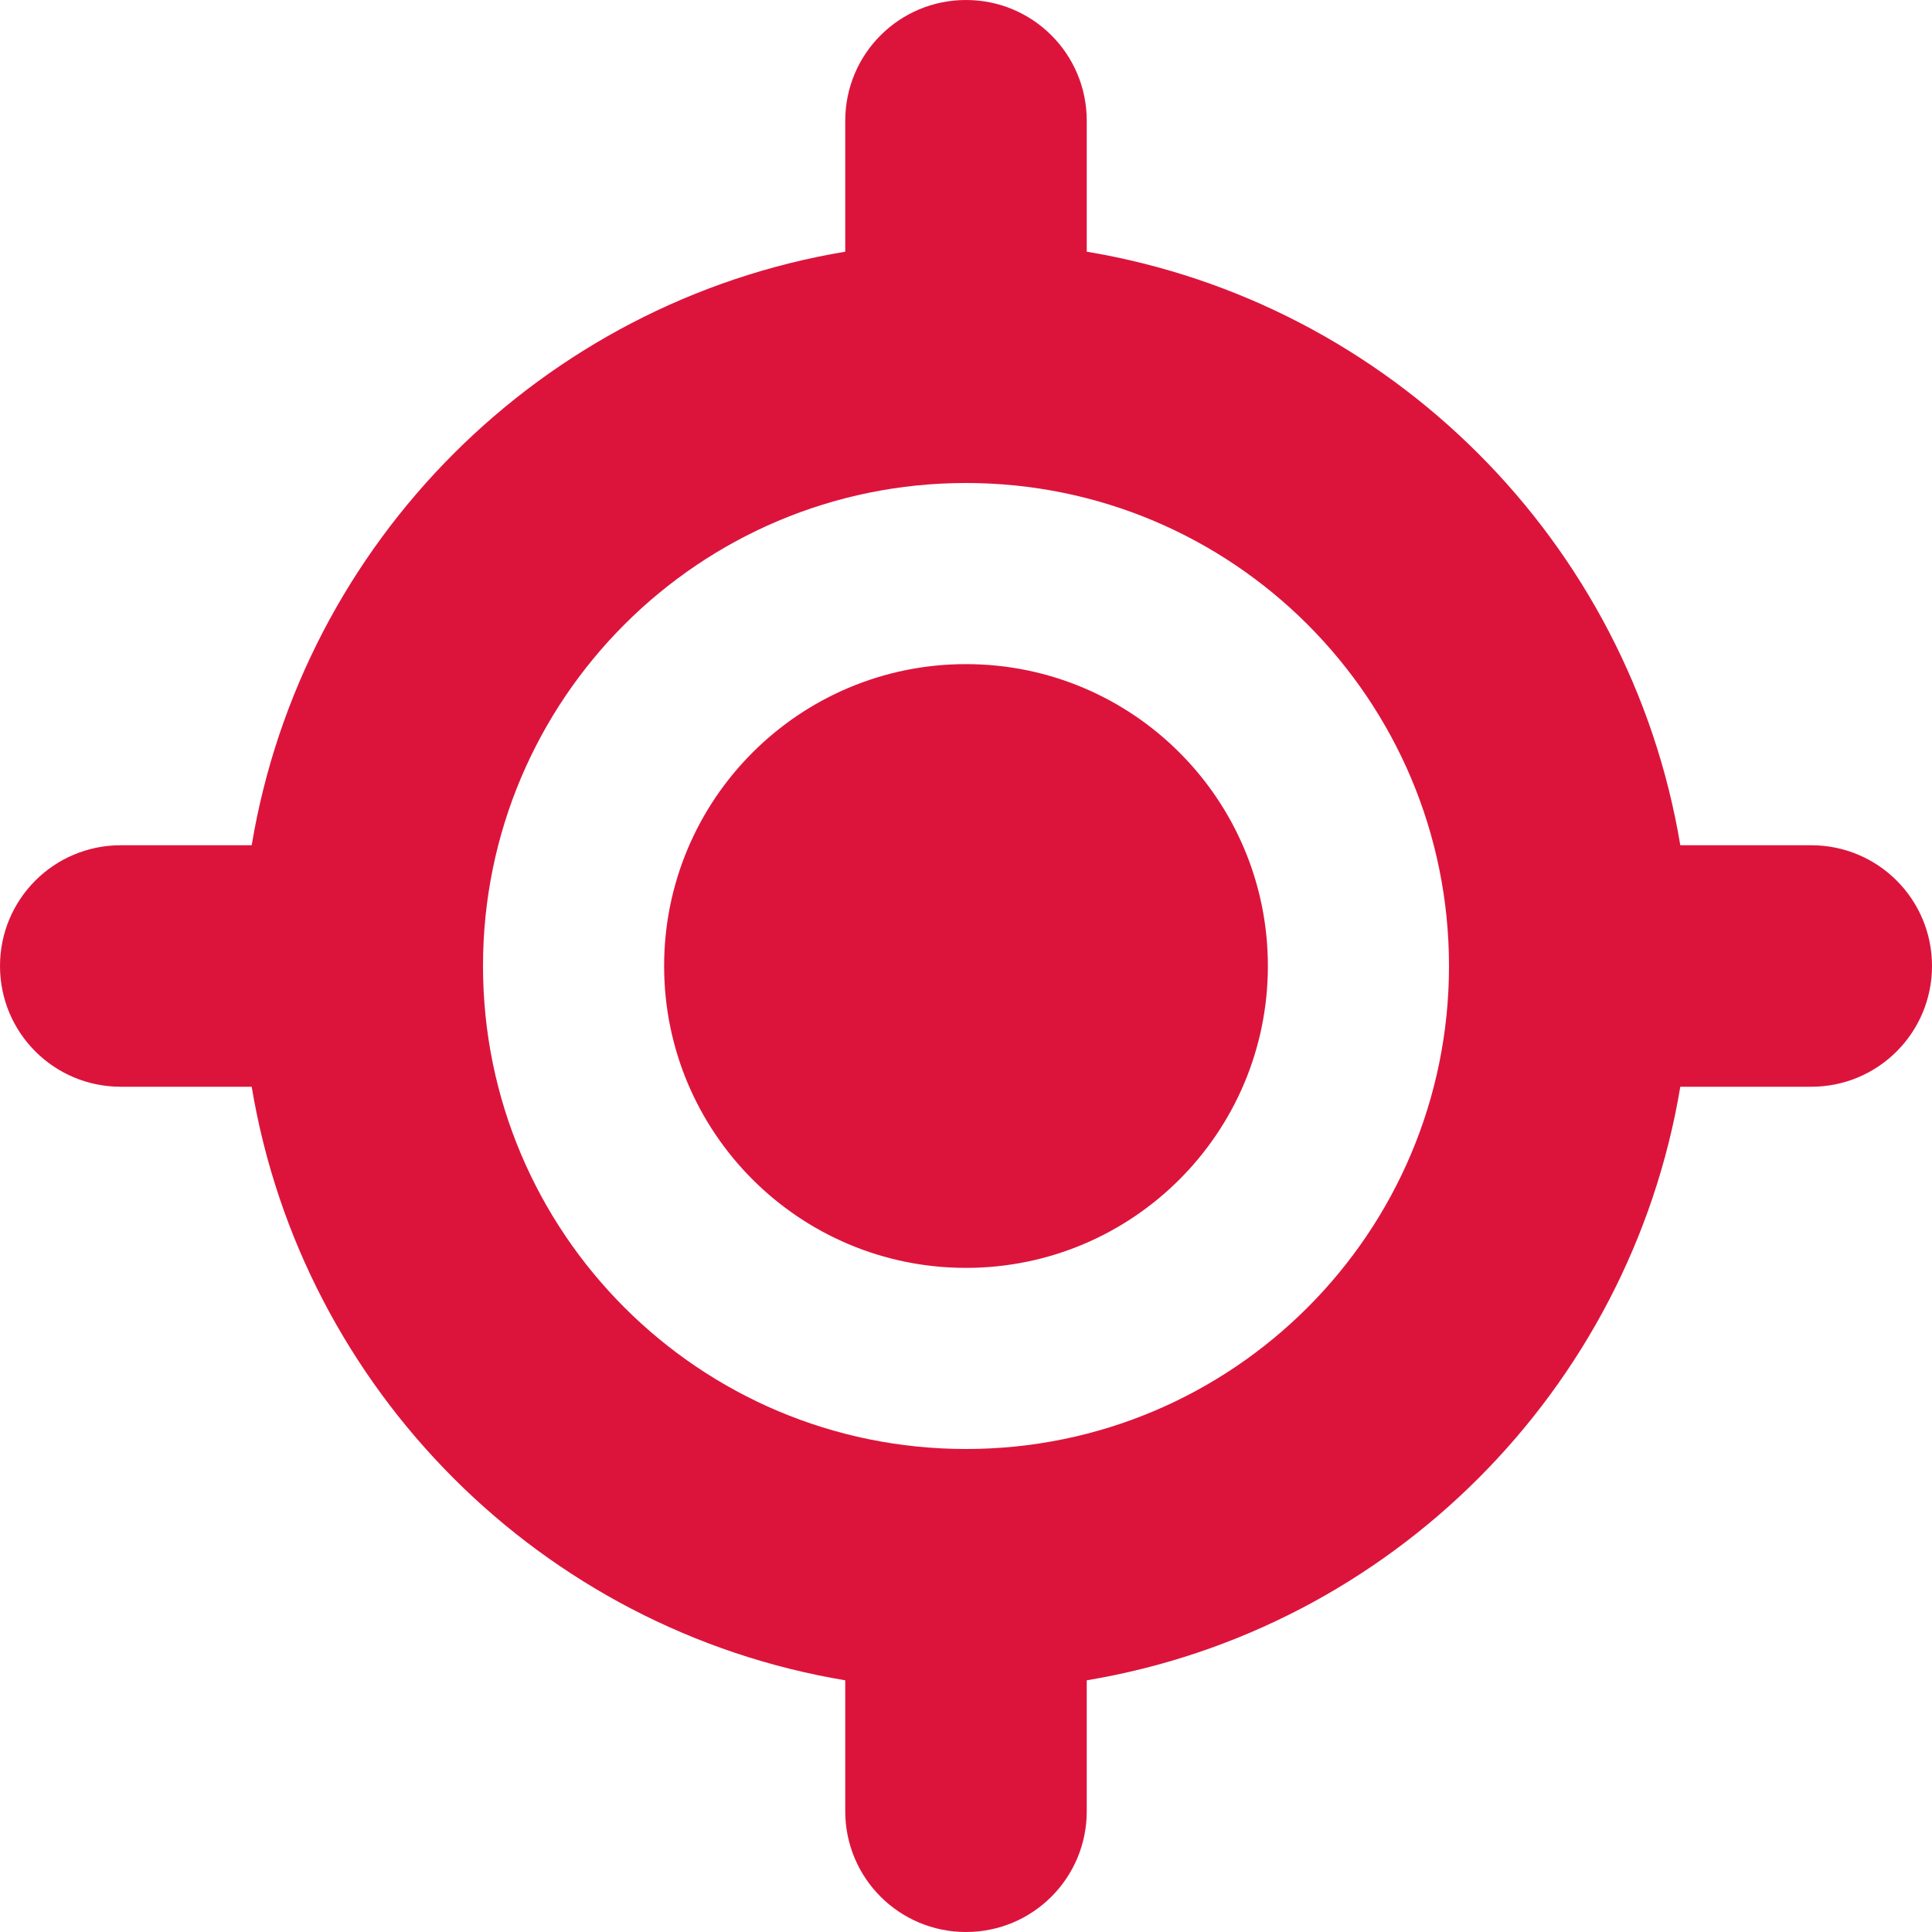
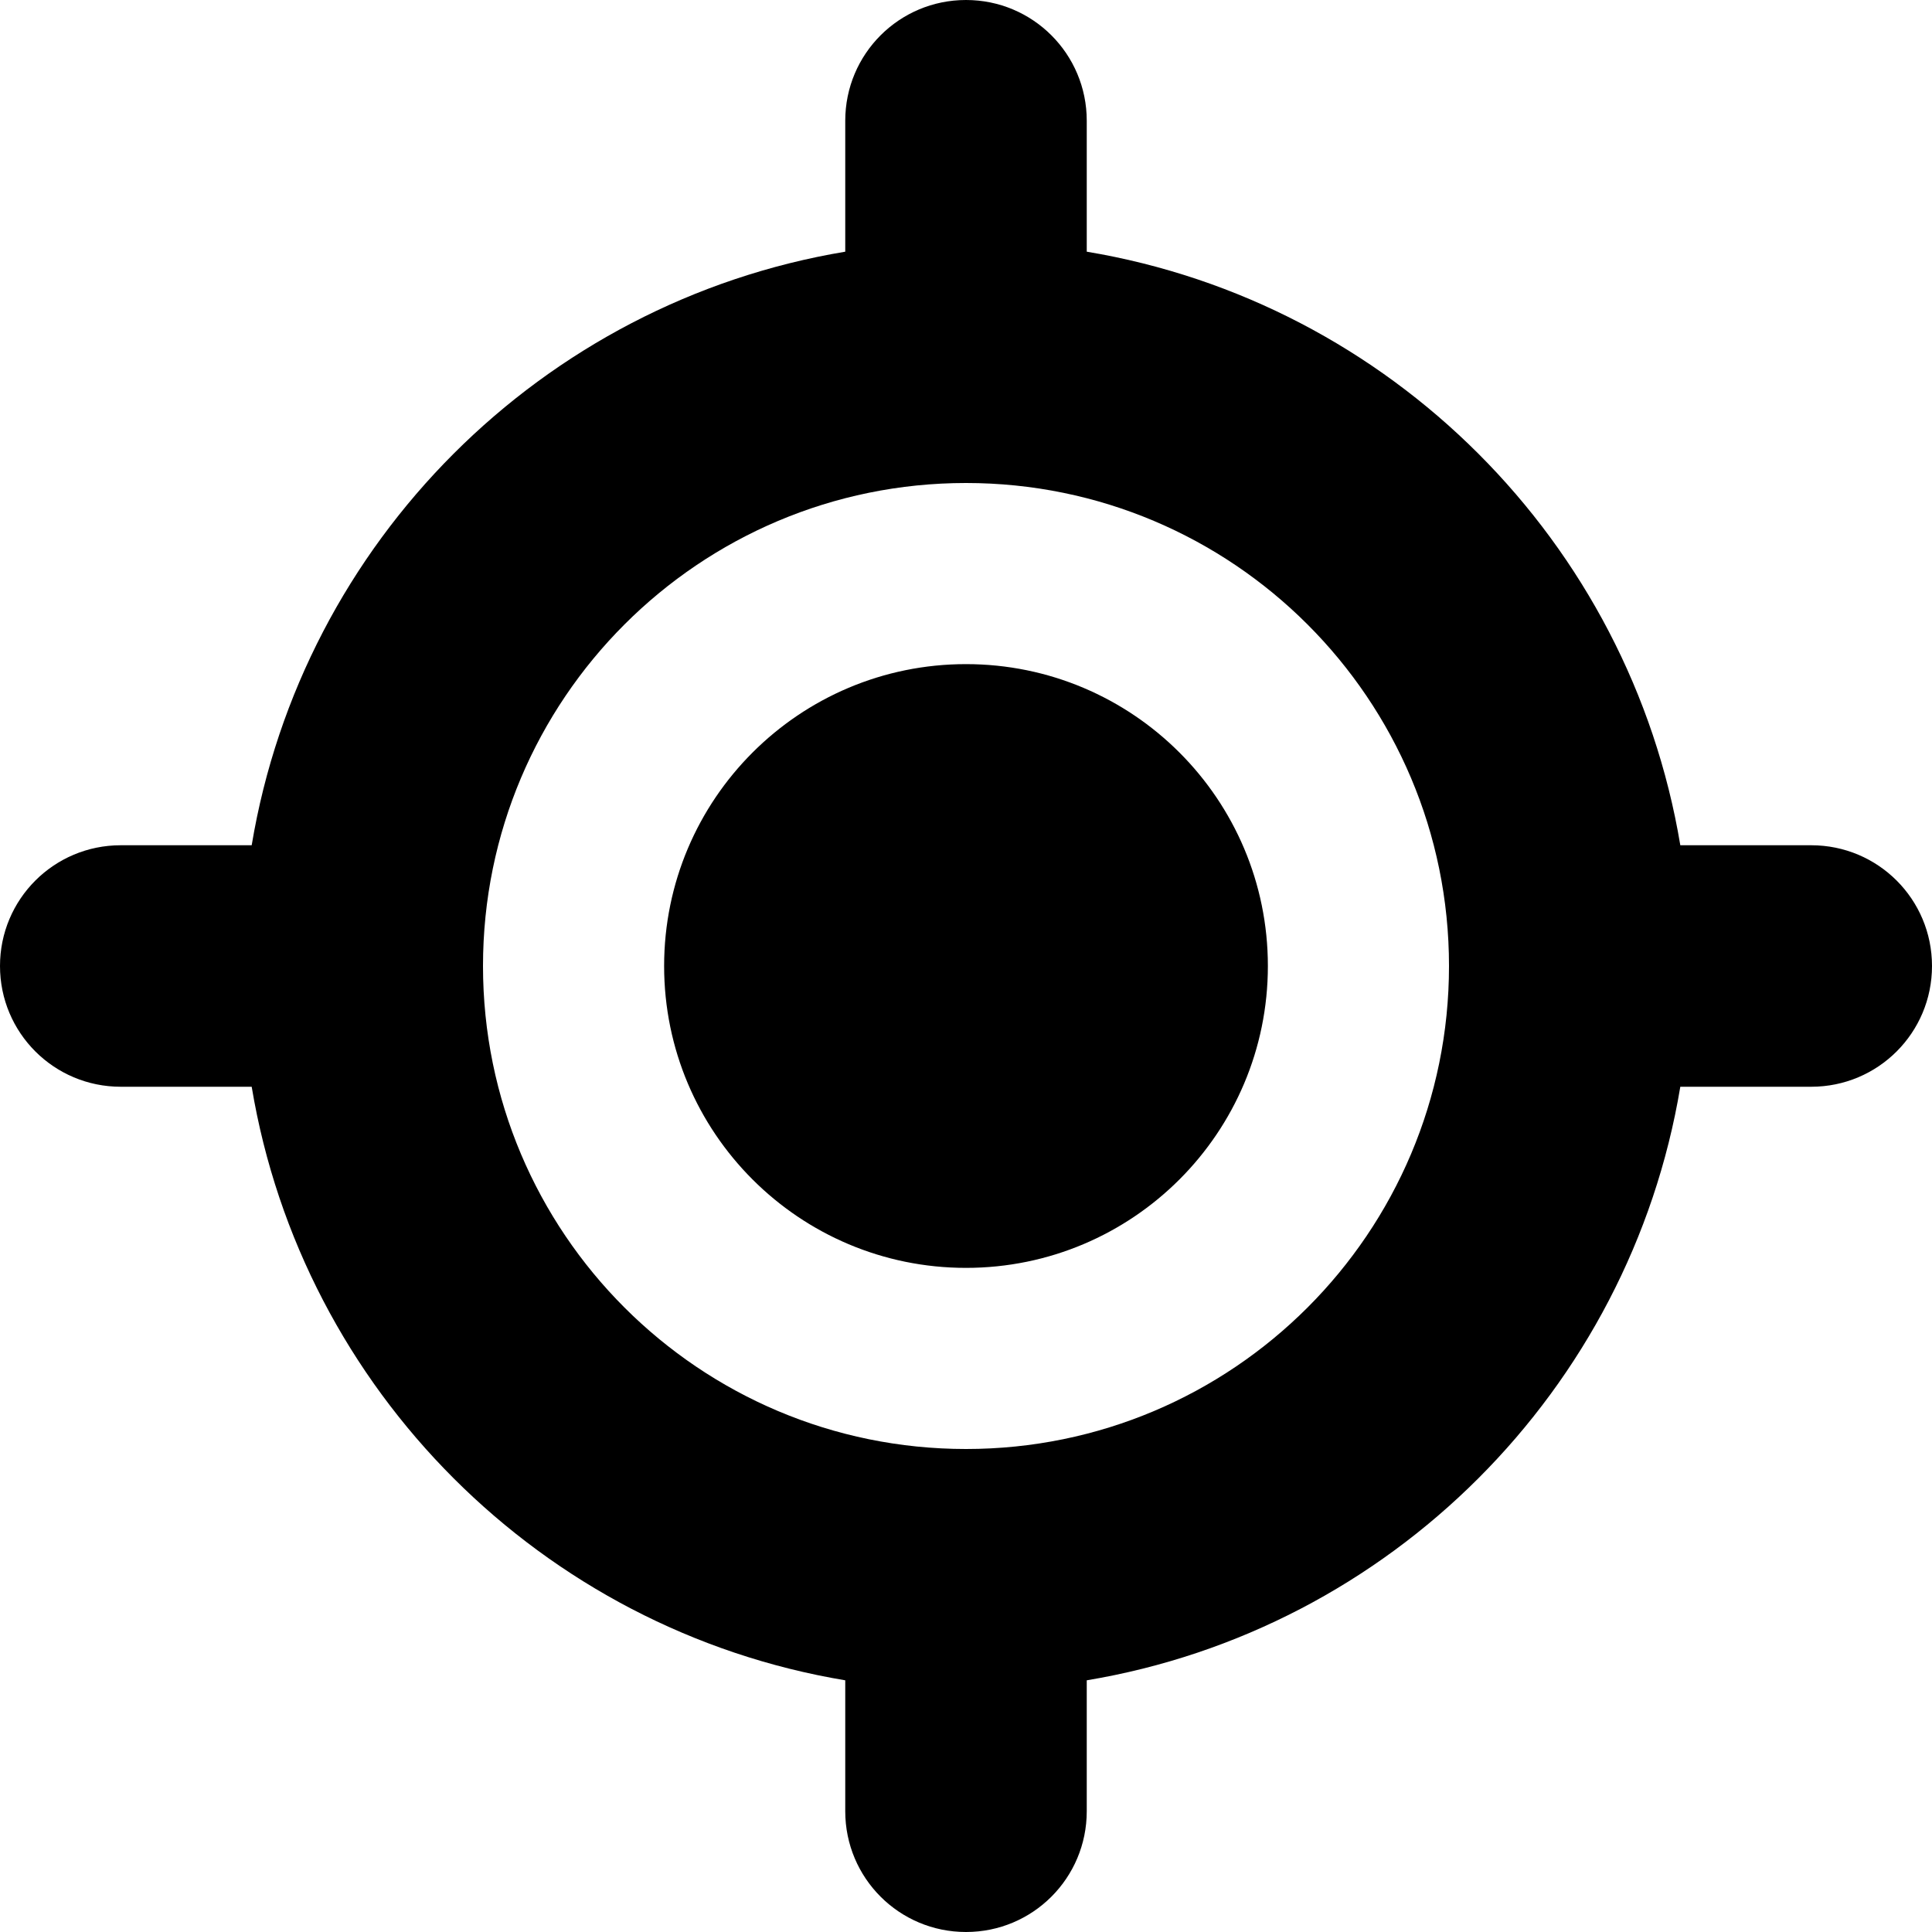
<svg xmlns="http://www.w3.org/2000/svg" viewBox="0 0 512 512">
-   <path fill="#DC143C" d="M256 0c17.7 0 32 14.3 32 32l0 34.7C368.4 80.1 431.9 143.6 445.3 224l34.7 0c17.7 0 32 14.3 32 32s-14.3 32-32 32l-34.7 0C431.9 368.4 368.4 431.9 288 445.3l0 34.7c0 17.7-14.3 32-32 32s-32-14.3-32-32l0-34.7C143.6 431.9 80.1 368.4 66.7 288L32 288c-17.7 0-32-14.3-32-32s14.3-32 32-32l34.7 0C80.1 143.6 143.6 80.1 224 66.7L224 32c0-17.7 14.3-32 32-32zM128 256a128 128 0 1 0 256 0 128 128 0 1 0 -256 0zm128-80a80 80 0 1 1 0 160 80 80 0 1 1 0-160z" />
+   <path fill="#DC143Cs" d="M256 0c17.7 0 32 14.3 32 32l0 34.7C368.4 80.1 431.9 143.6 445.3 224l34.7 0c17.7 0 32 14.3 32 32s-14.3 32-32 32l-34.7 0C431.9 368.4 368.4 431.9 288 445.3l0 34.7c0 17.7-14.3 32-32 32s-32-14.3-32-32l0-34.7C143.6 431.9 80.1 368.4 66.7 288L32 288c-17.7 0-32-14.3-32-32s14.3-32 32-32l34.7 0C80.1 143.6 143.6 80.1 224 66.7L224 32c0-17.7 14.3-32 32-32zM128 256a128 128 0 1 0 256 0 128 128 0 1 0 -256 0zm128-80a80 80 0 1 1 0 160 80 80 0 1 1 0-160z" />
</svg>
